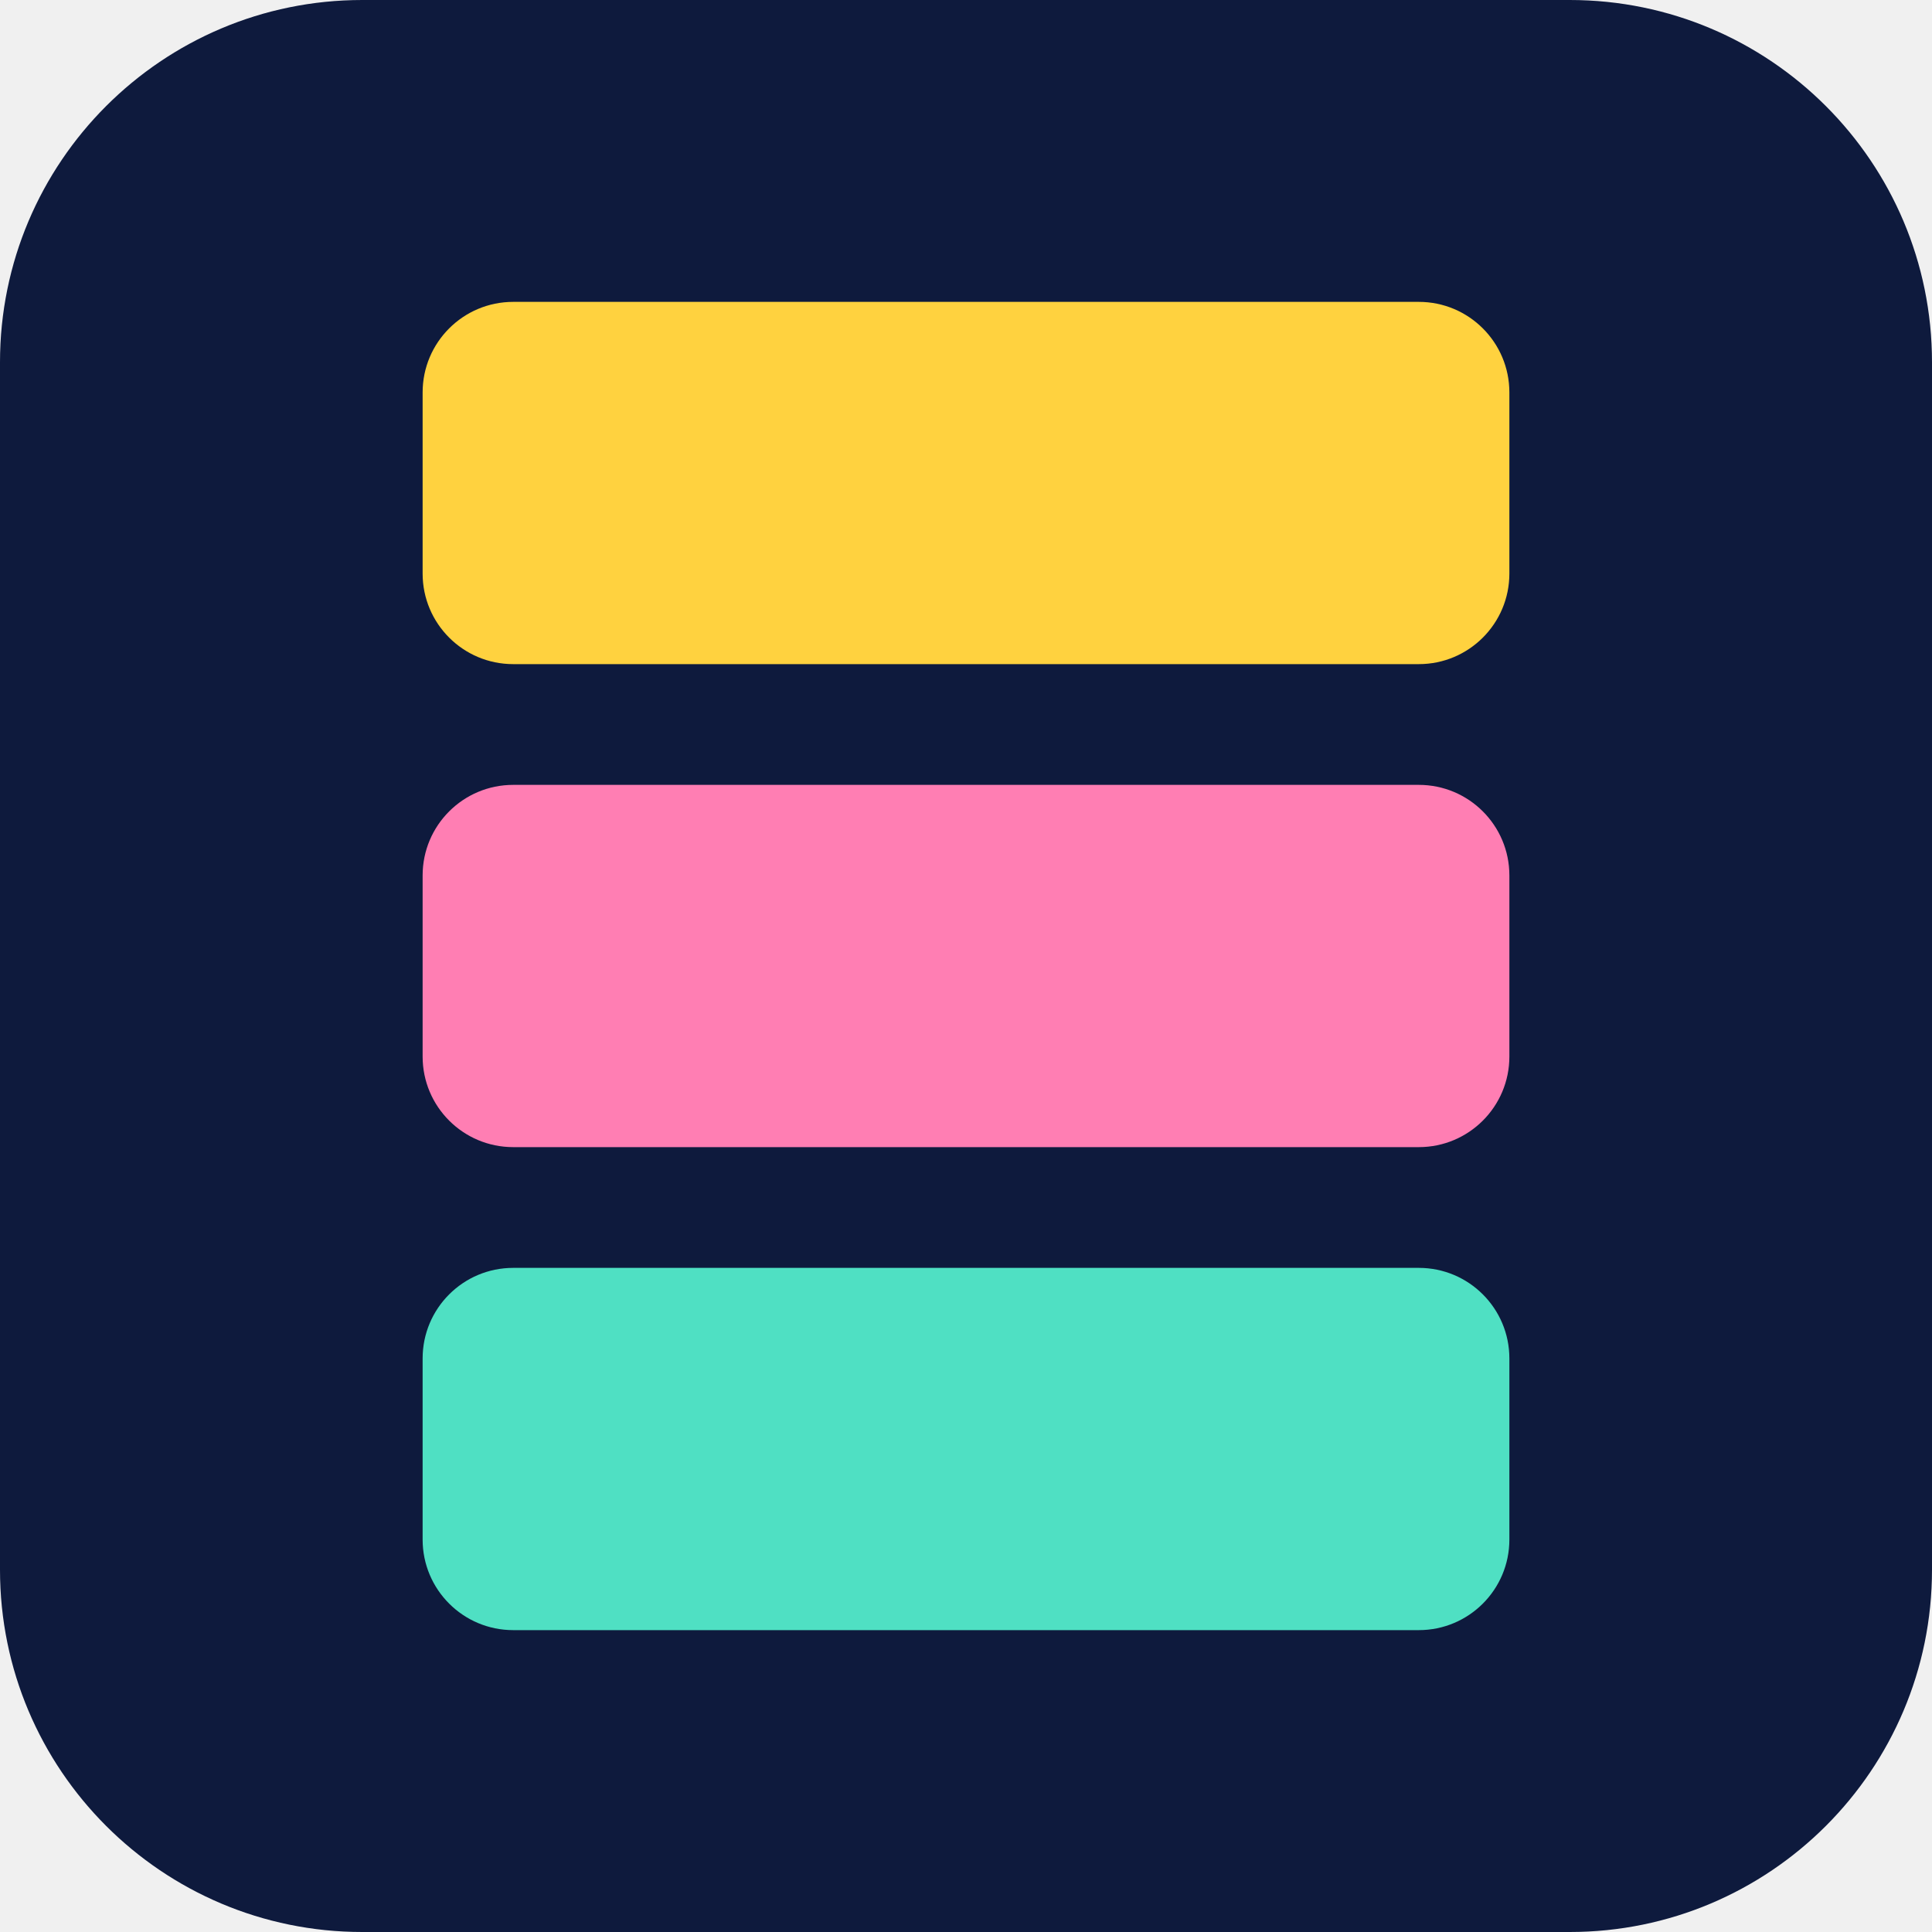
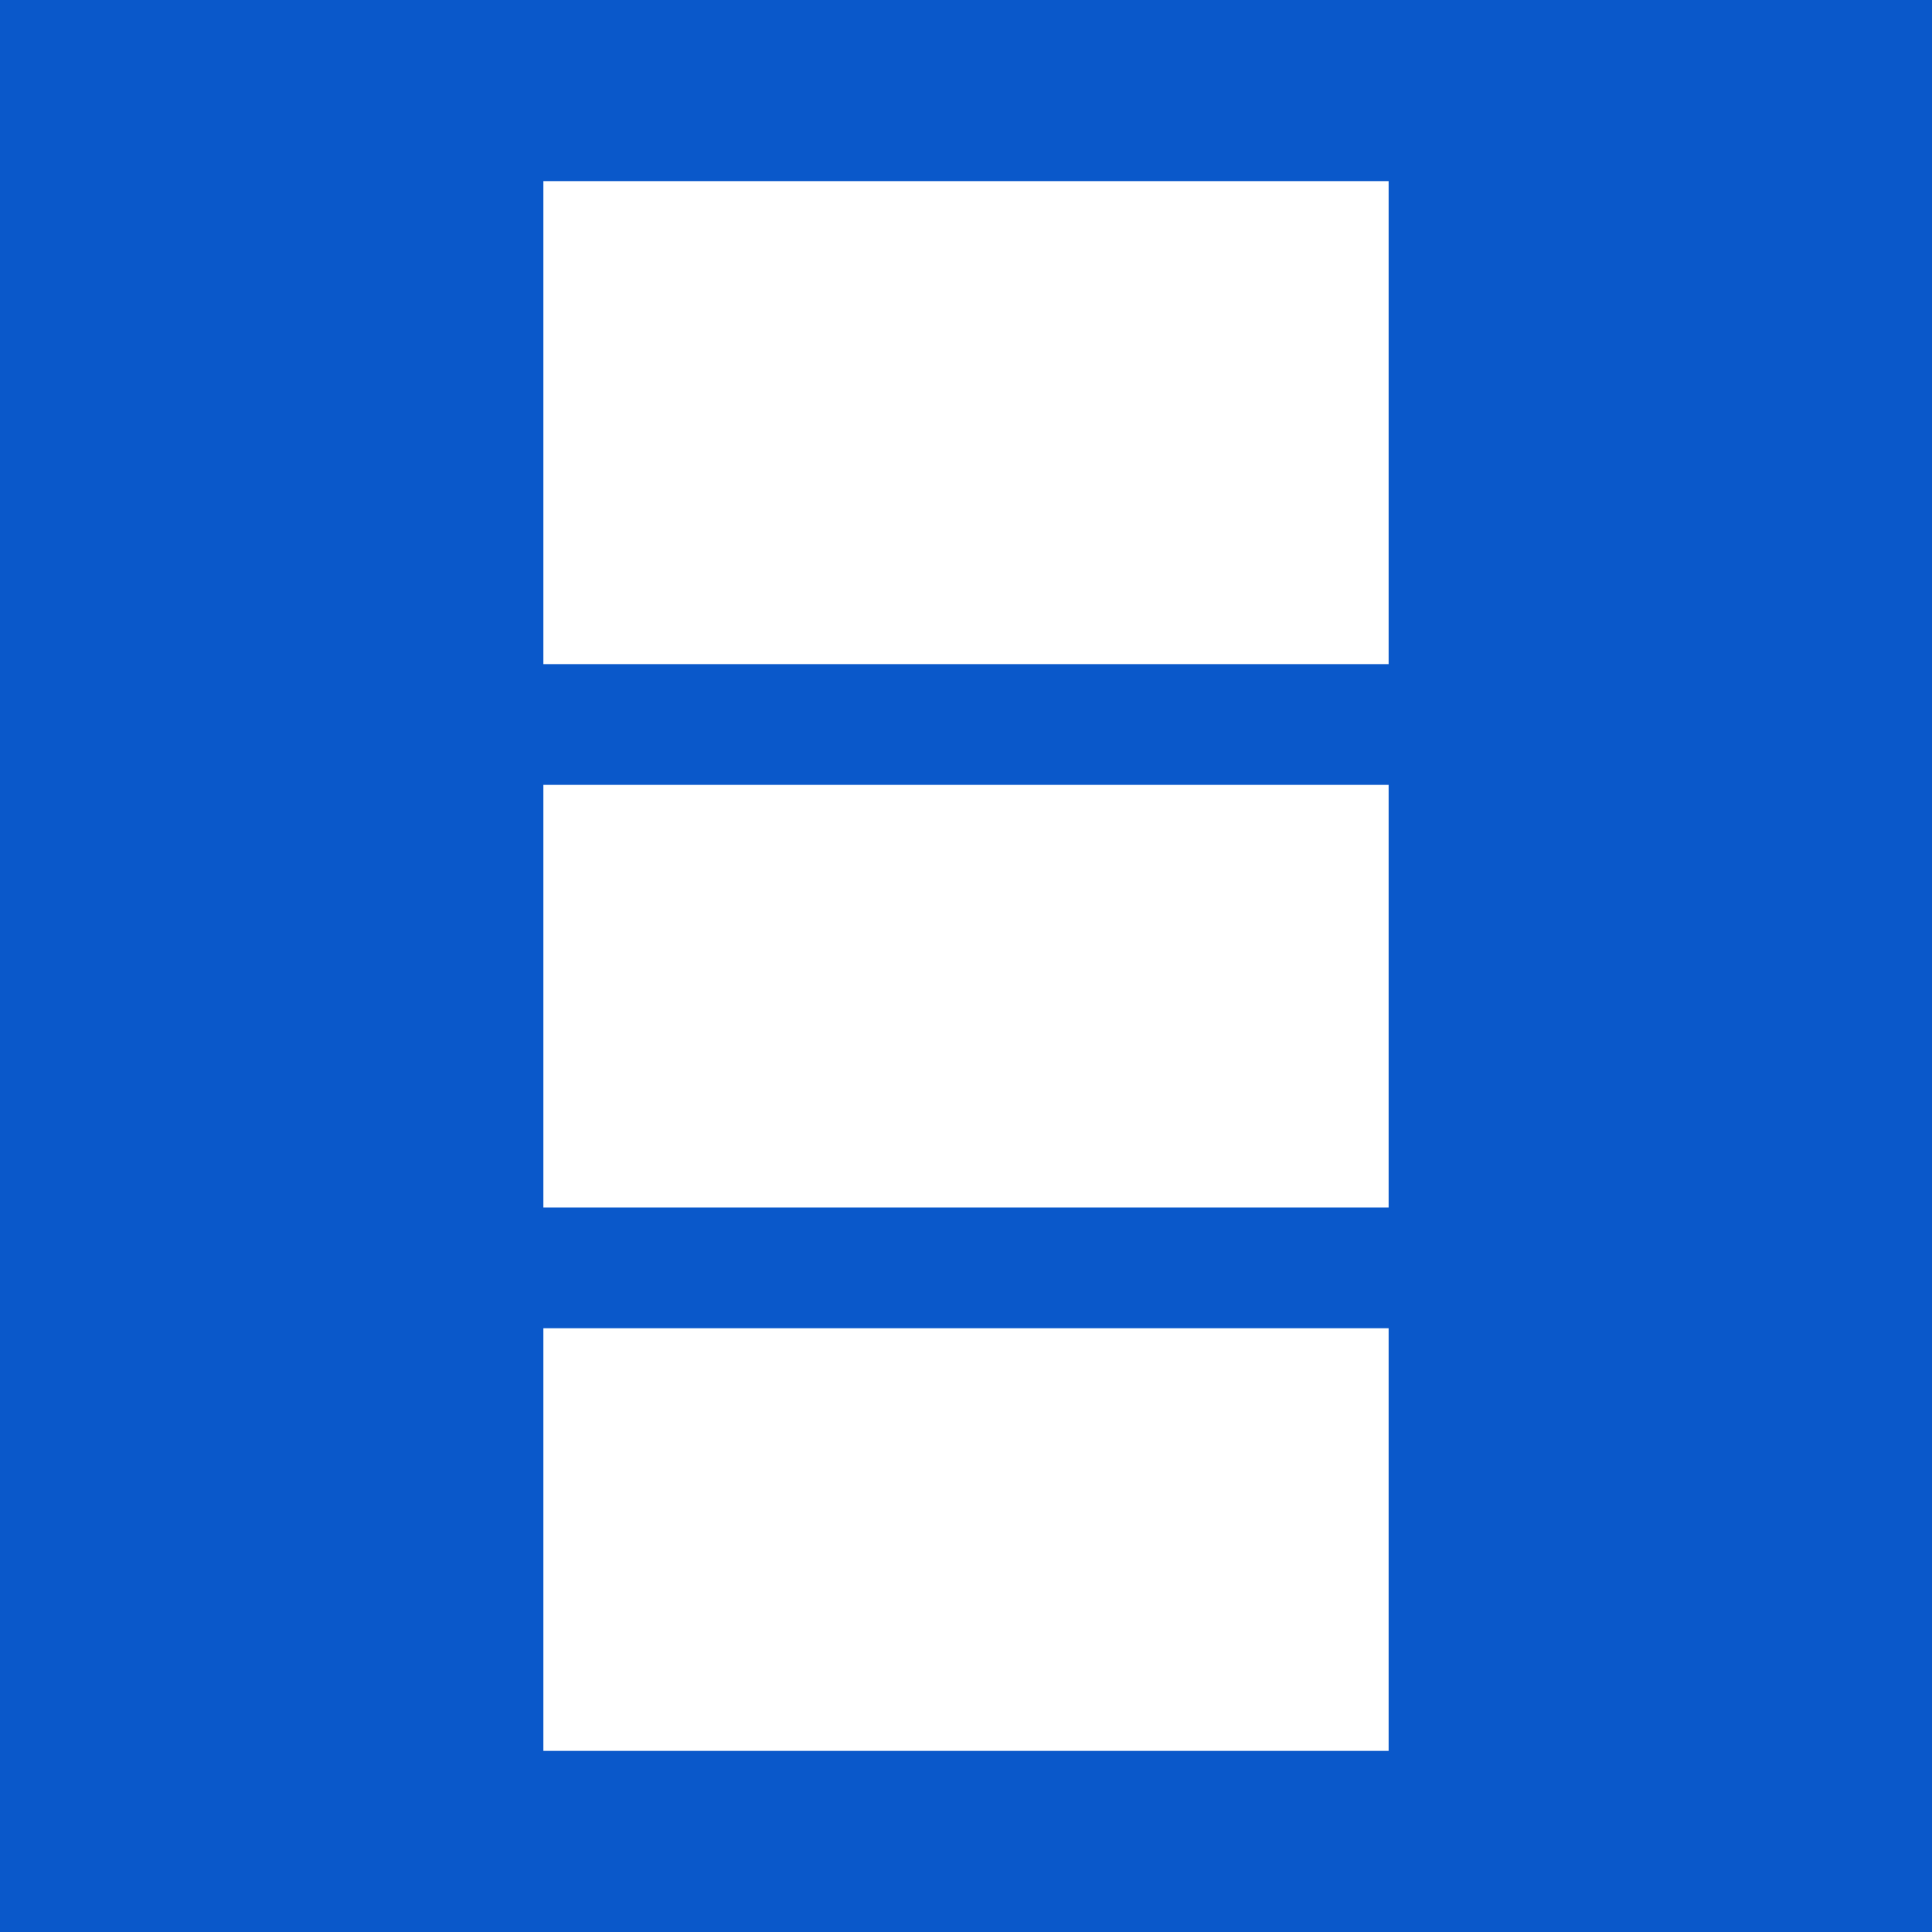
<svg xmlns="http://www.w3.org/2000/svg" viewBox="0 0 32 32">
-   <rect width="32" height="32" rx="6" fill="#0e1a3d" />
-   <rect x="7" y="5" width="18" height="6" rx="1.5" fill="#ffd23f" />
-   <rect x="7" y="13" width="18" height="6" rx="1.5" fill="#ff7eb3" />
-   <rect x="7" y="21" width="18" height="6" rx="1.5" fill="#4fe0c3" />
+   <rect width="32" height="32" fill="#0a58ca" />
+   <rect x="9" y="3" width="14" height="8" fill="#ffffff" />
+   <rect x="9" y="13" width="14" height="7" fill="#ffffff" />
+   <rect x="9" y="22" width="14" height="7" fill="#ffffff" />
</svg>
